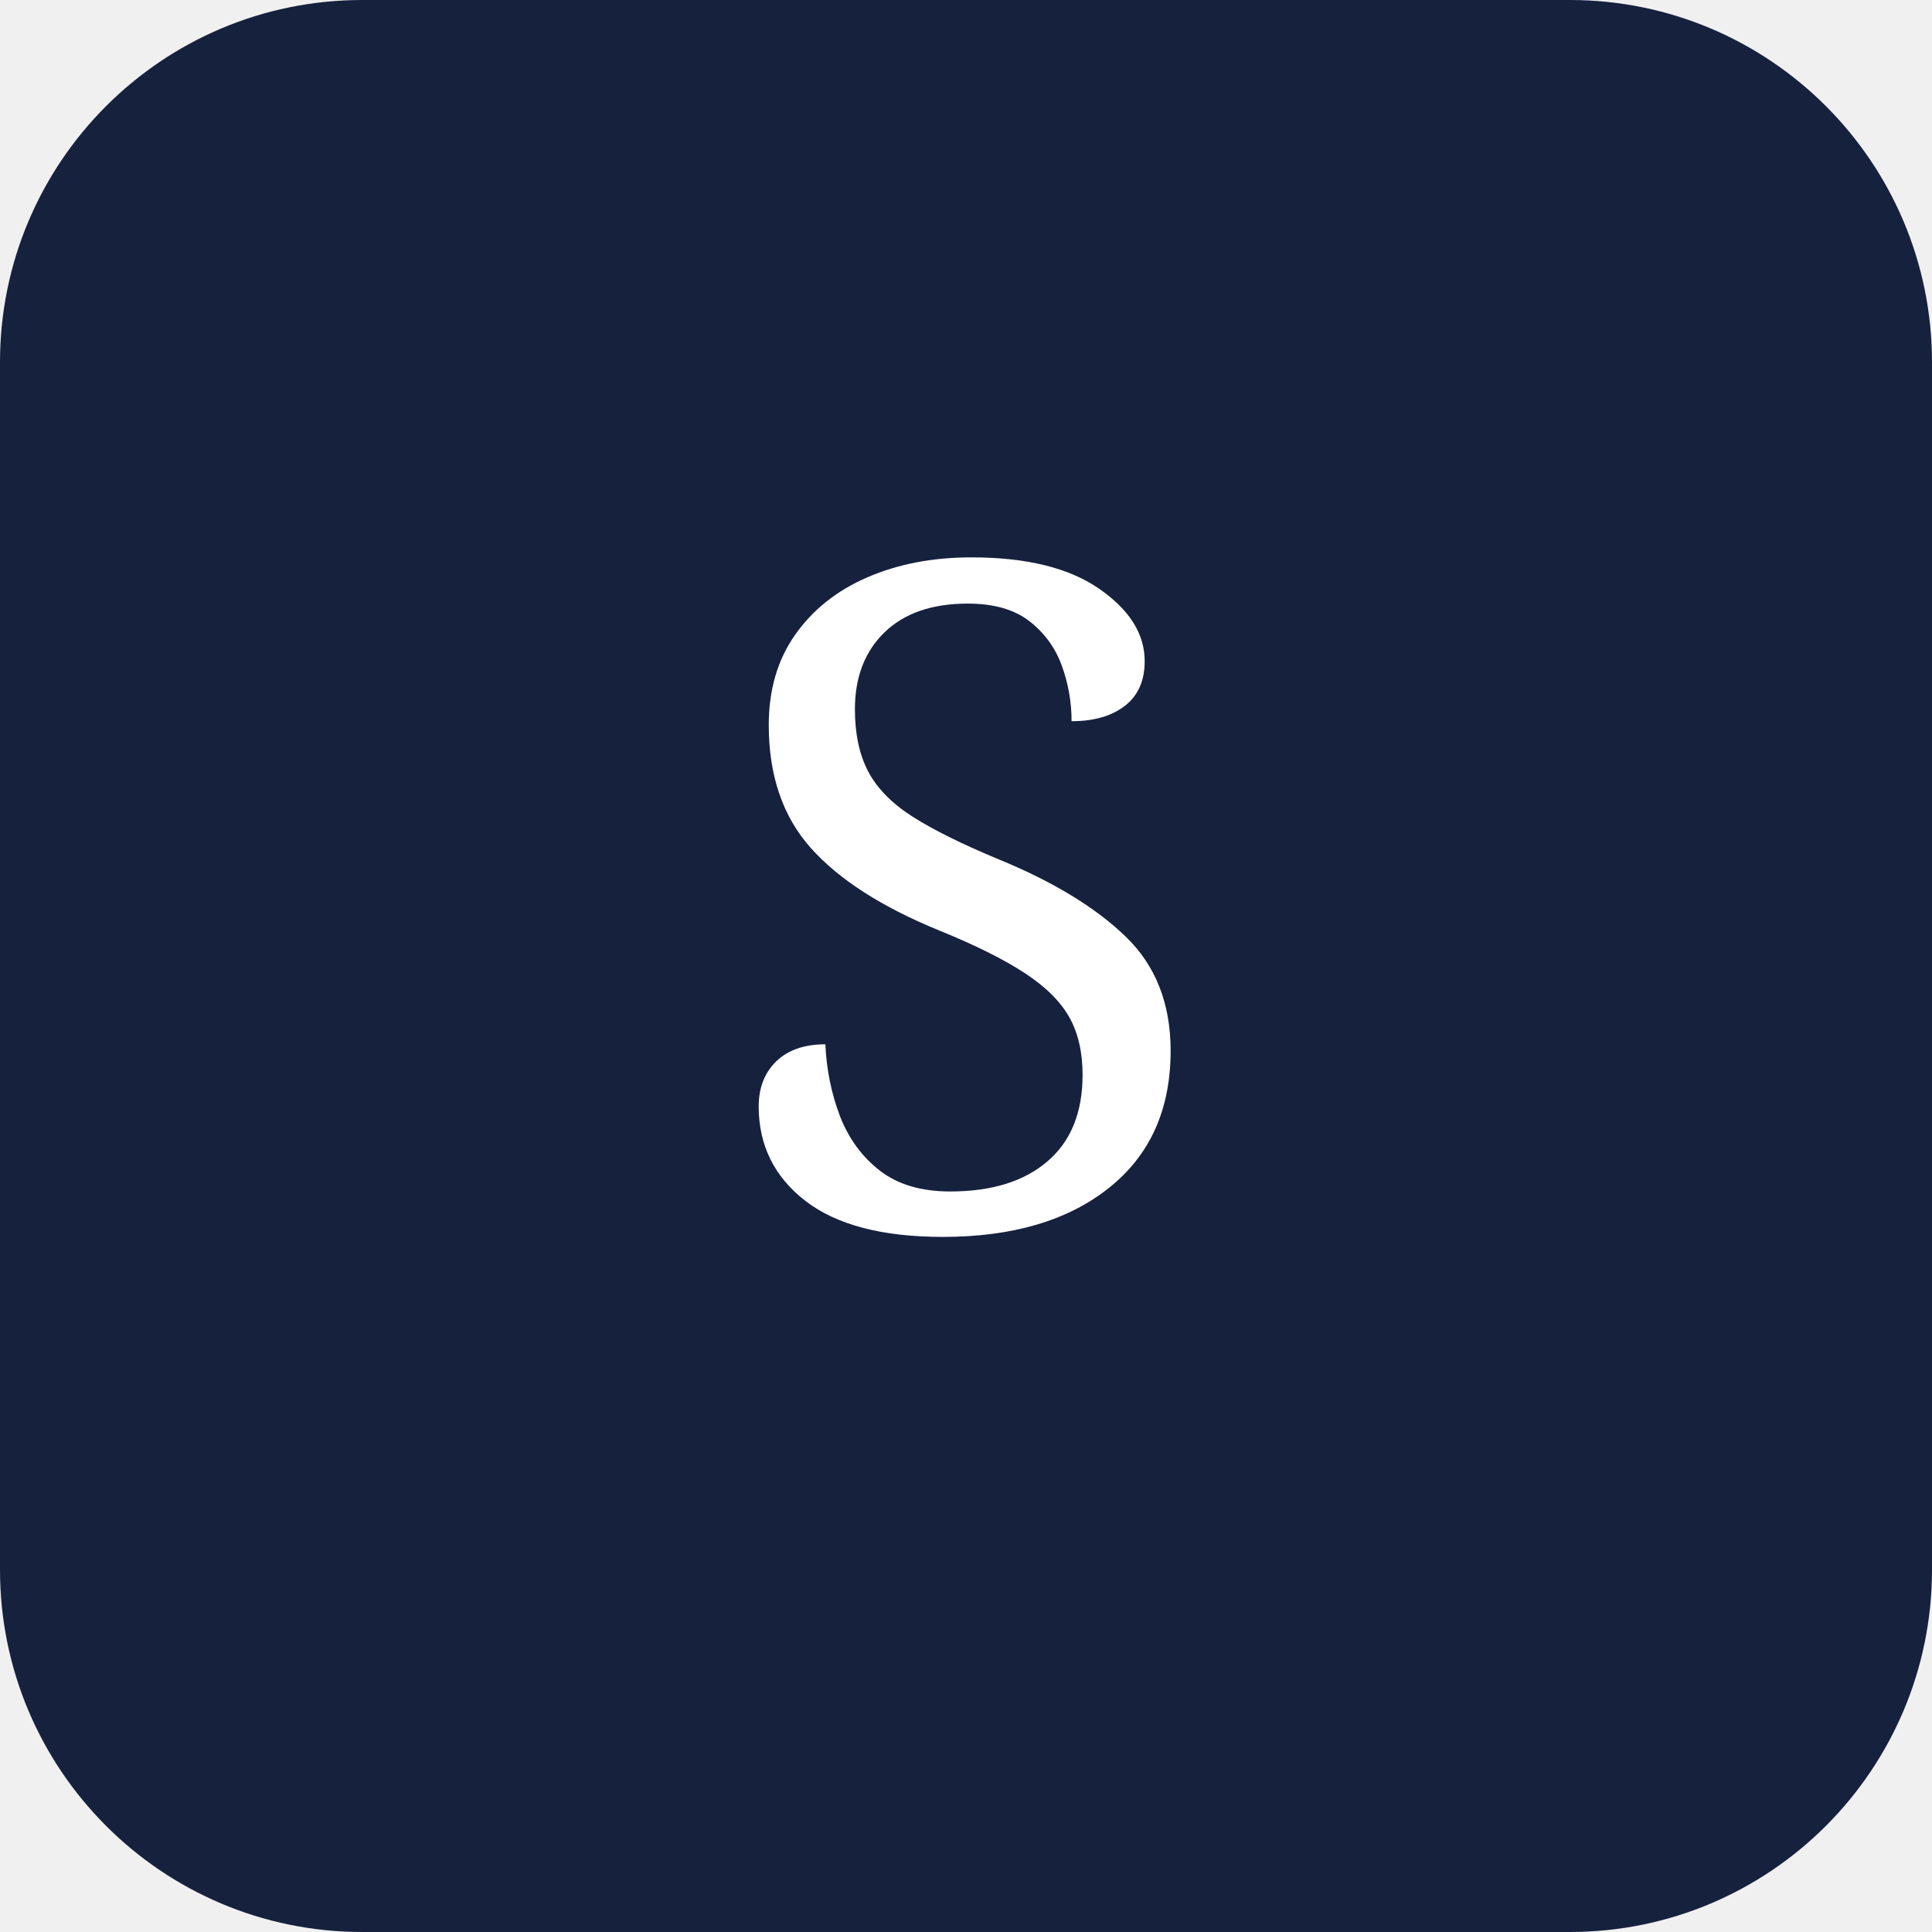
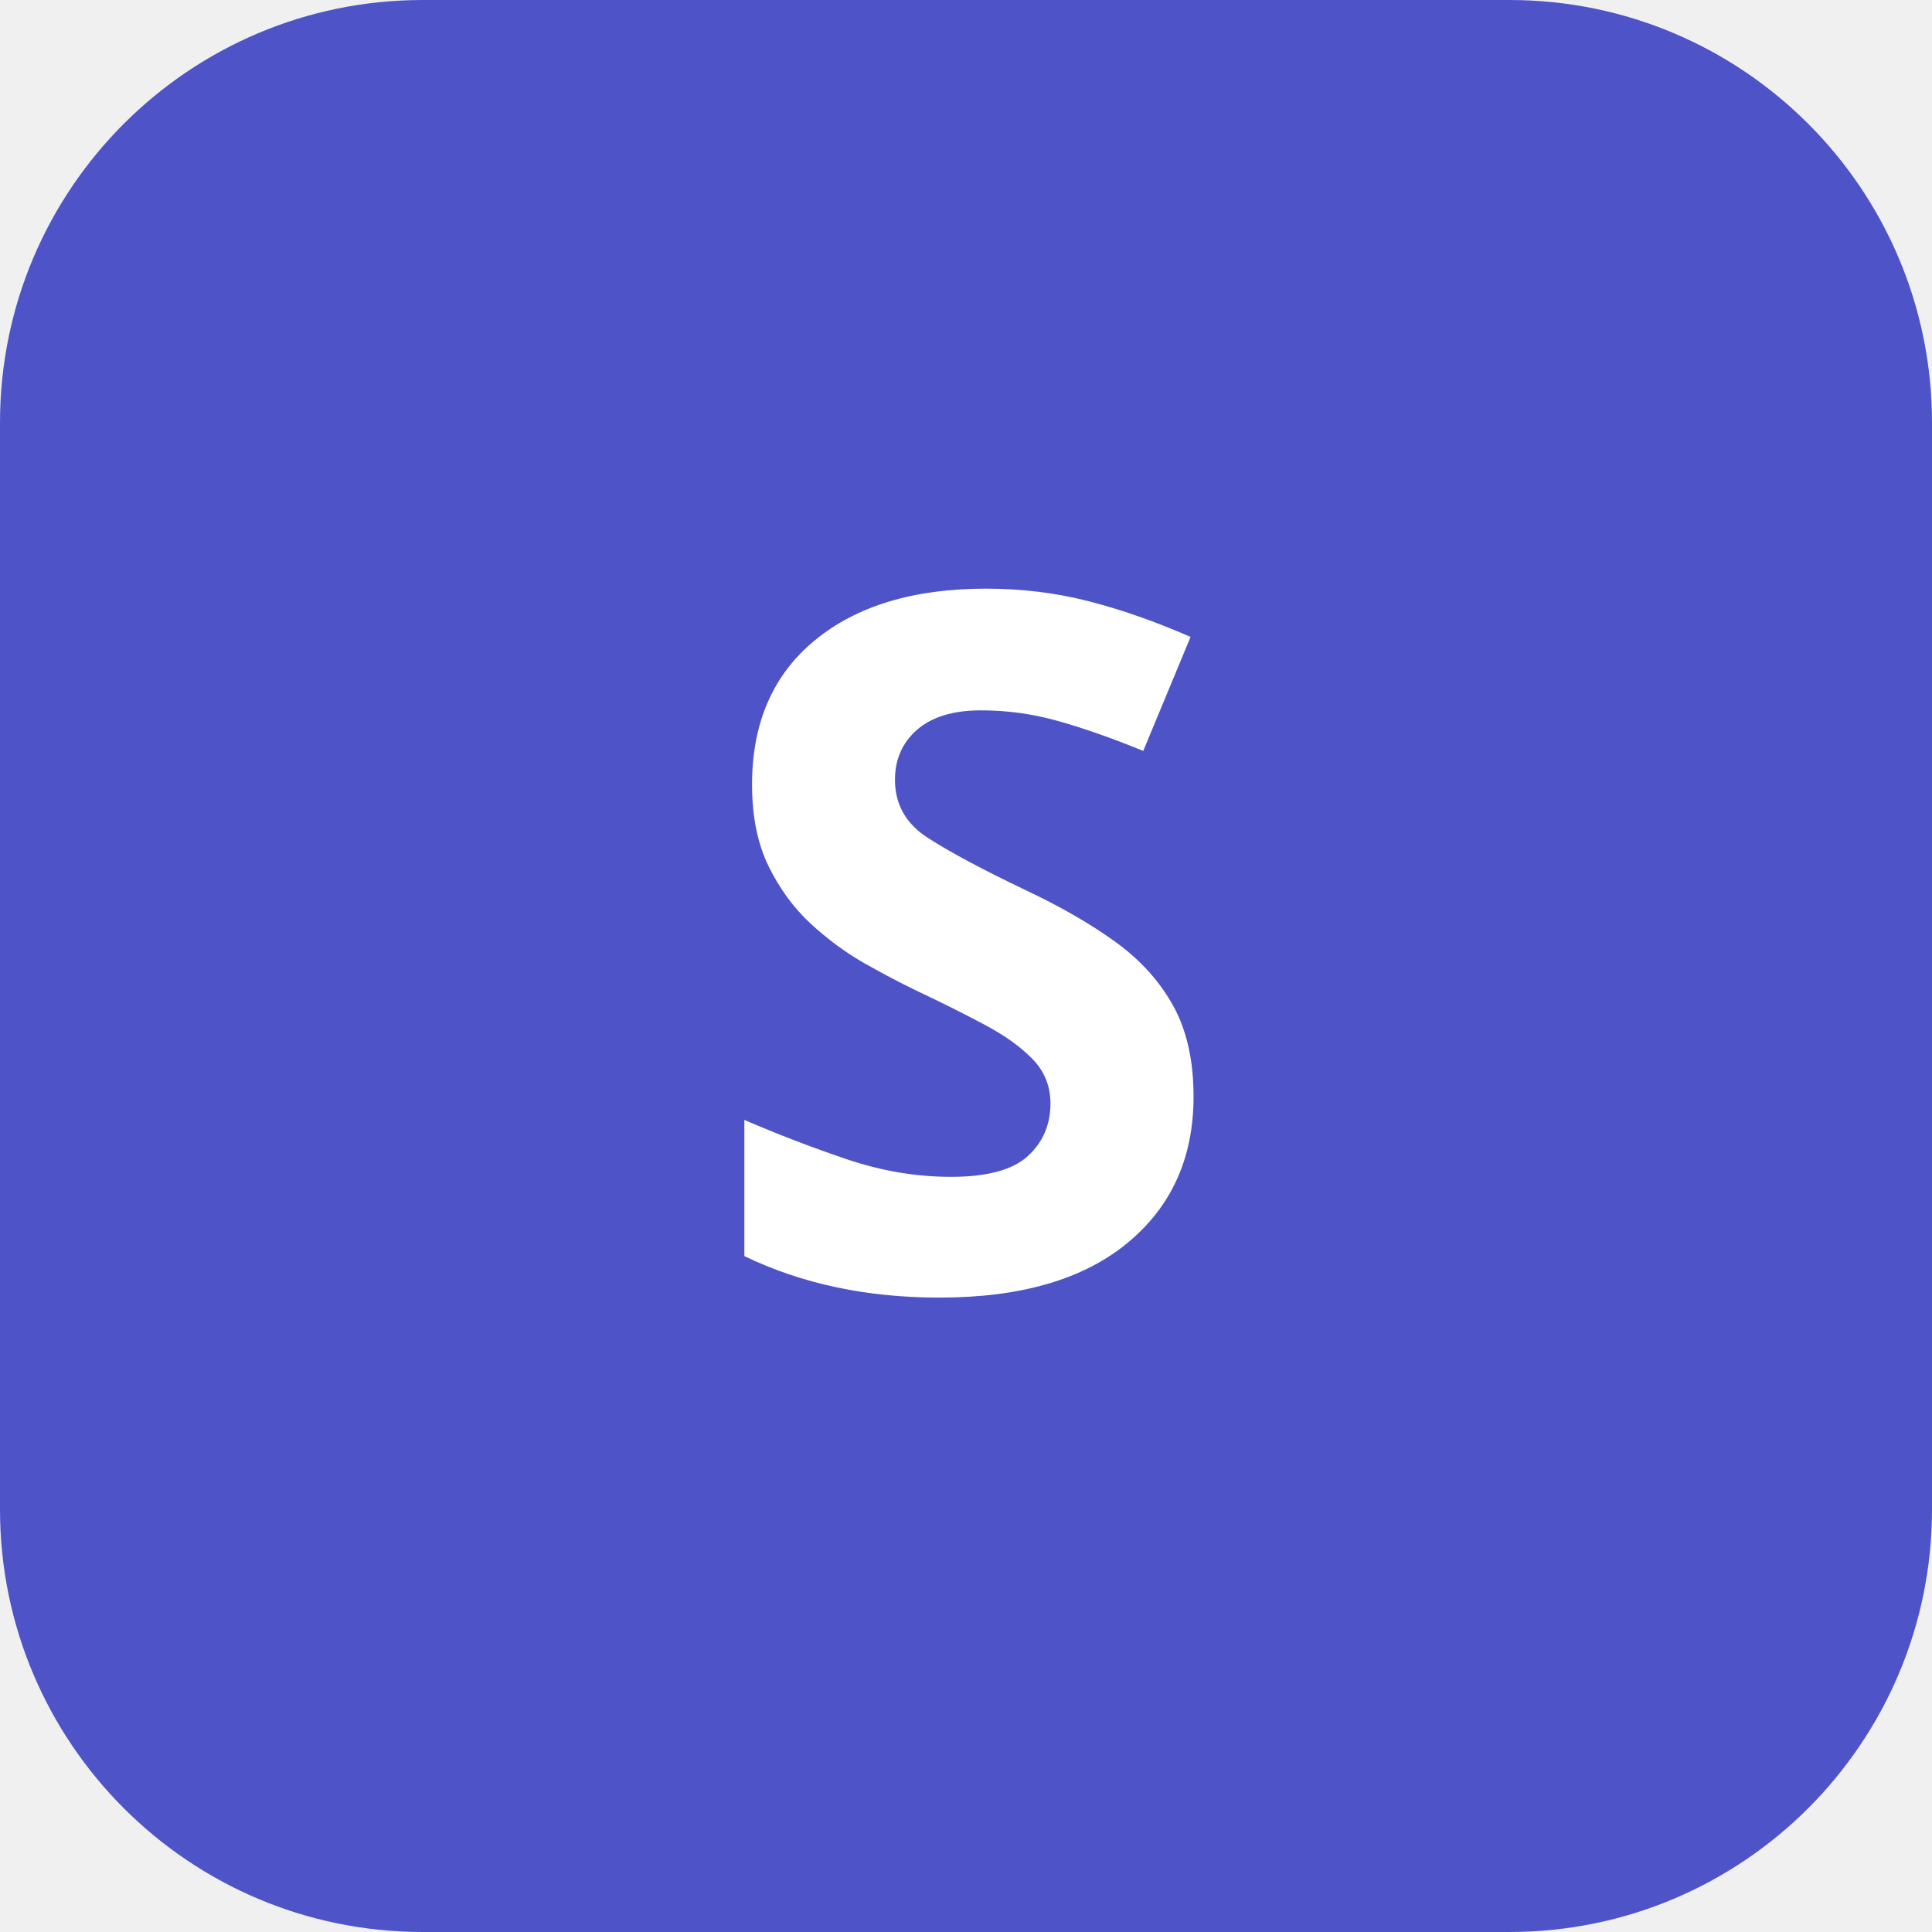
<svg xmlns="http://www.w3.org/2000/svg" viewBox="0 0 192 192">
-   <rect width="192" height="192" rx="36" fill="#16213e" />
-   <text x="96" y="122" text-anchor="middle" font-size="92" font-family="Georgia, serif" fill="#ffffff">S</text>
+   <rect width="192" height="192" rx="42" fill="#4e54c8" />
+   <text x="96" y="128" text-anchor="middle" fill="#ffffff" font-family="system-ui,sans-serif" font-size="96" font-weight="700">S</text>
</svg>
